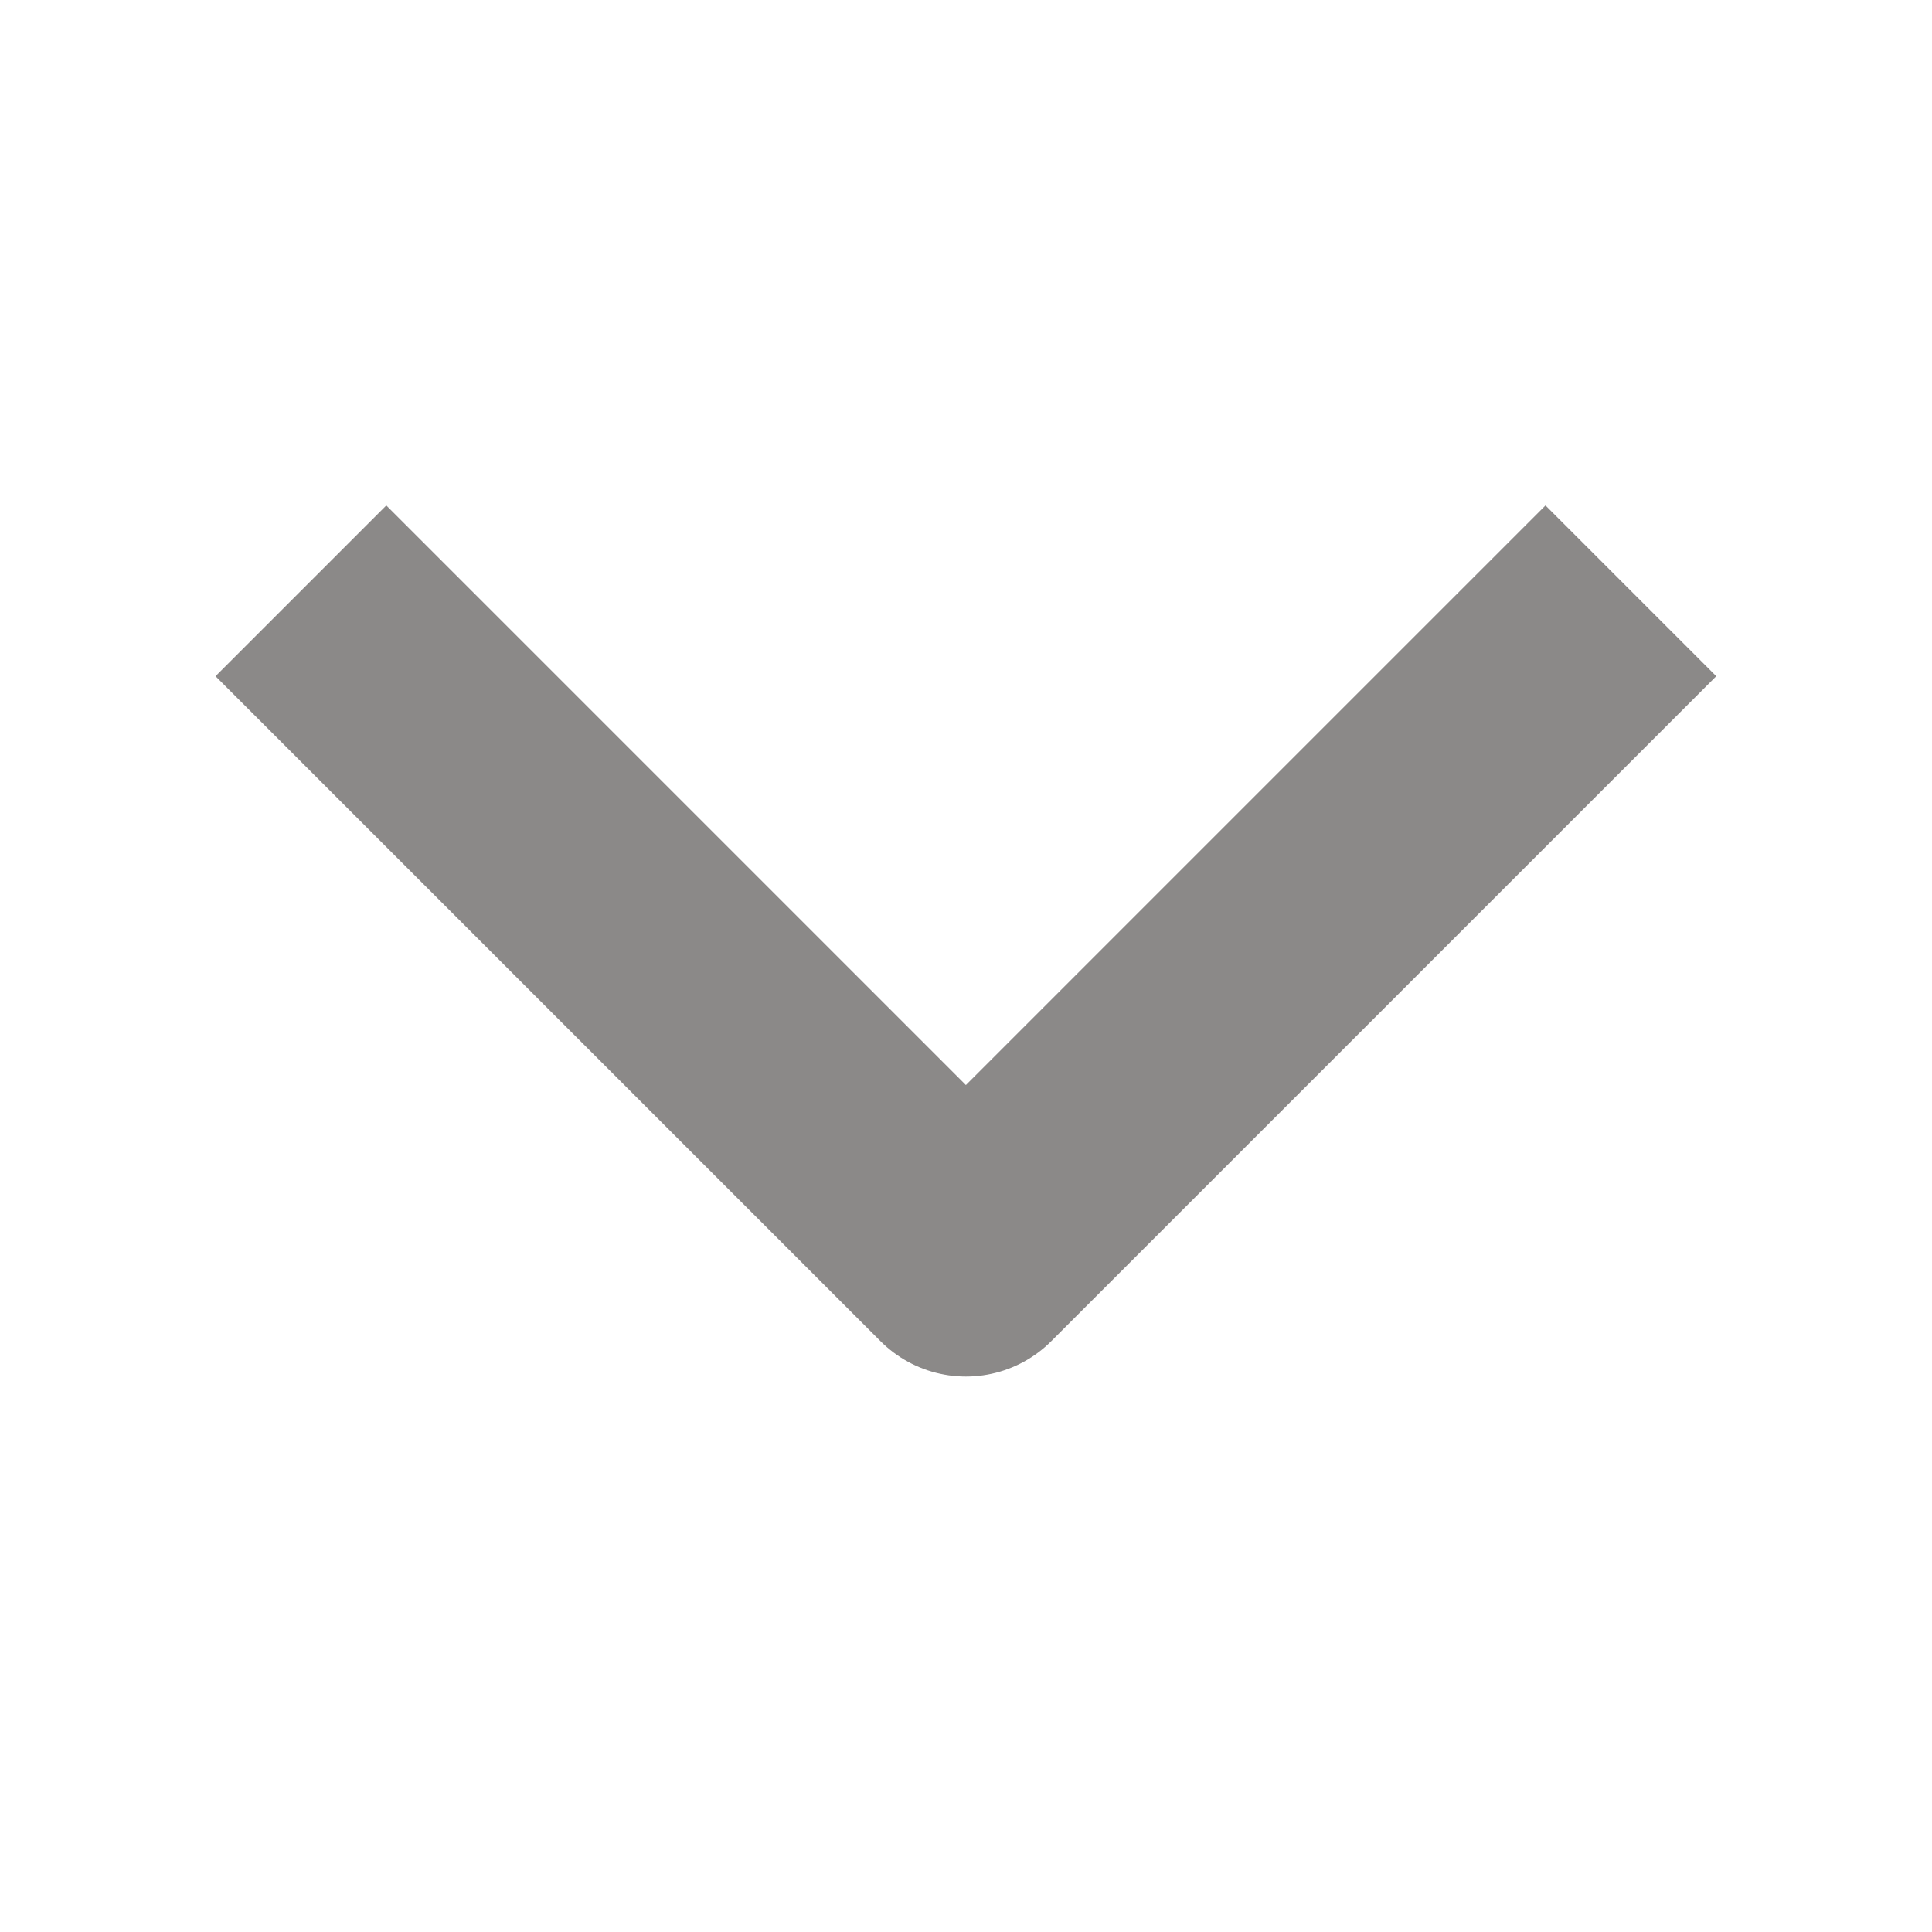
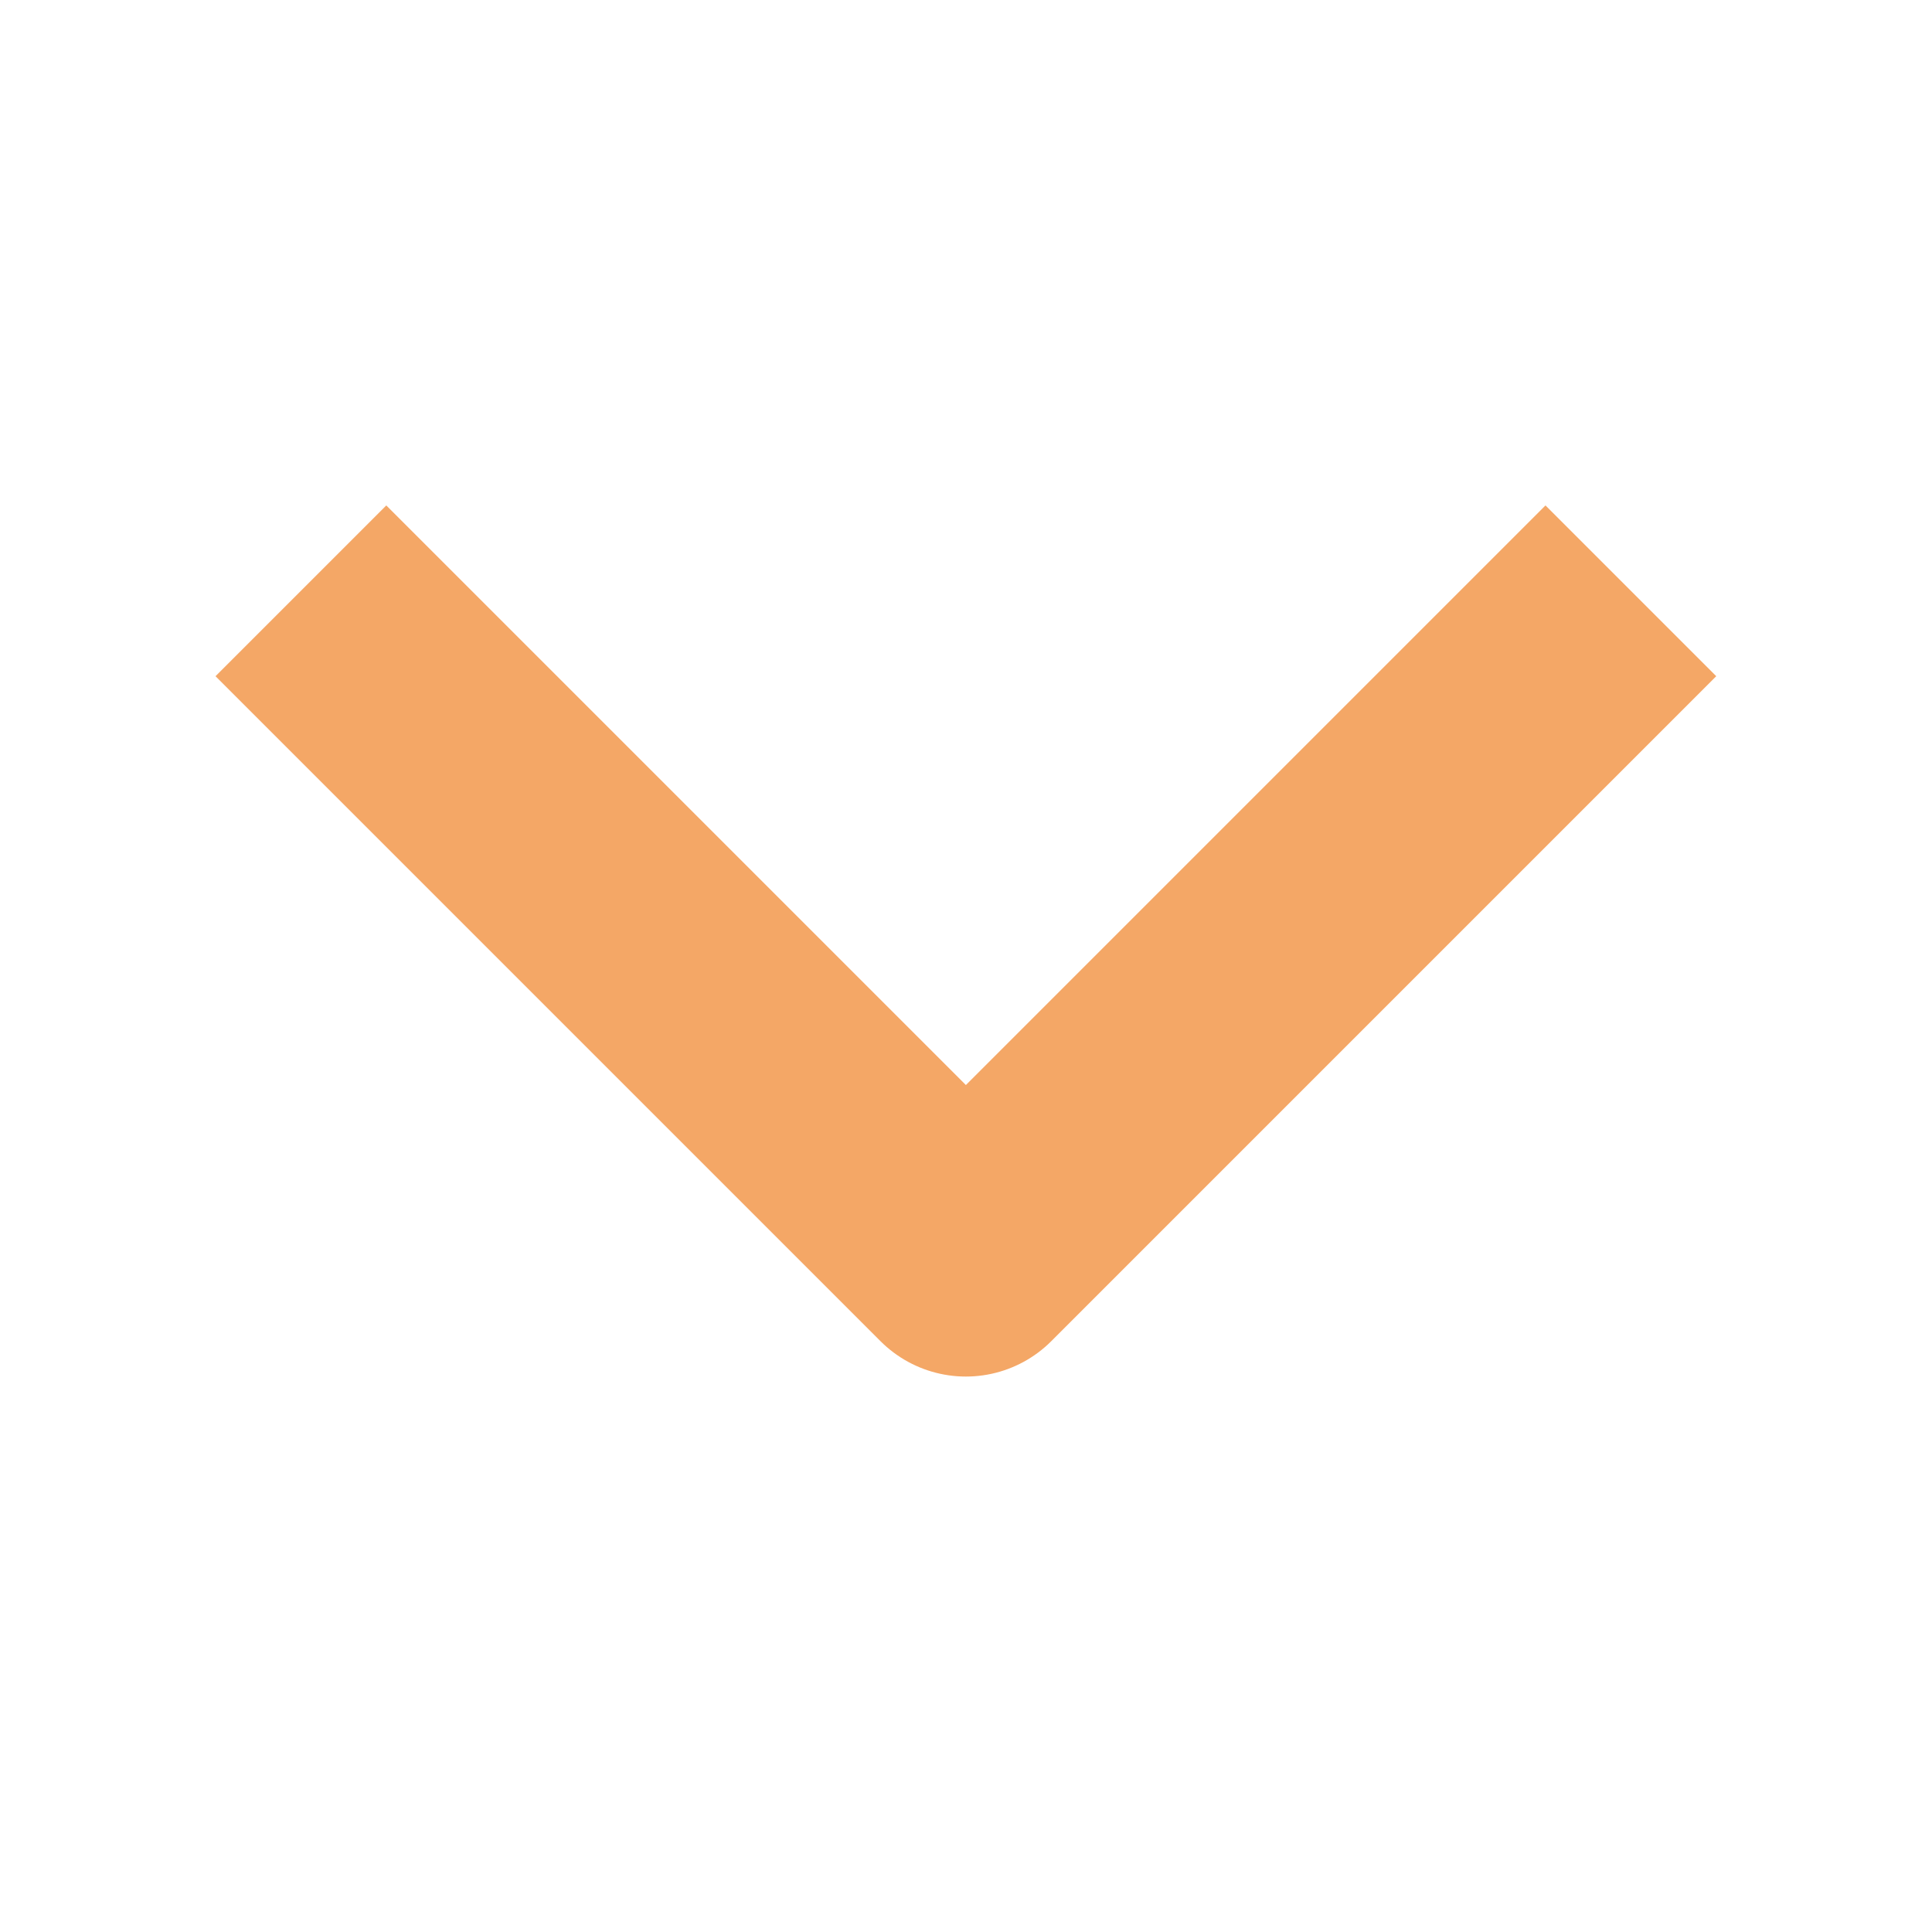
<svg xmlns="http://www.w3.org/2000/svg" width="16" height="16" viewBox="0 0 16 16" fill="none">
  <g opacity="0.6">
-     <path d="M12.799 5.6L7.999 10.4L3.199 5.6" stroke="#3E3A39" stroke-width="2" stroke-linecap="square" stroke-linejoin="round" />
+     <path d="M12.799 5.6L7.999 10.4L3.199 5.6" stroke="#ed6c00" stroke-width="2" stroke-linecap="square" stroke-linejoin="round" />
  </g>
</svg>
